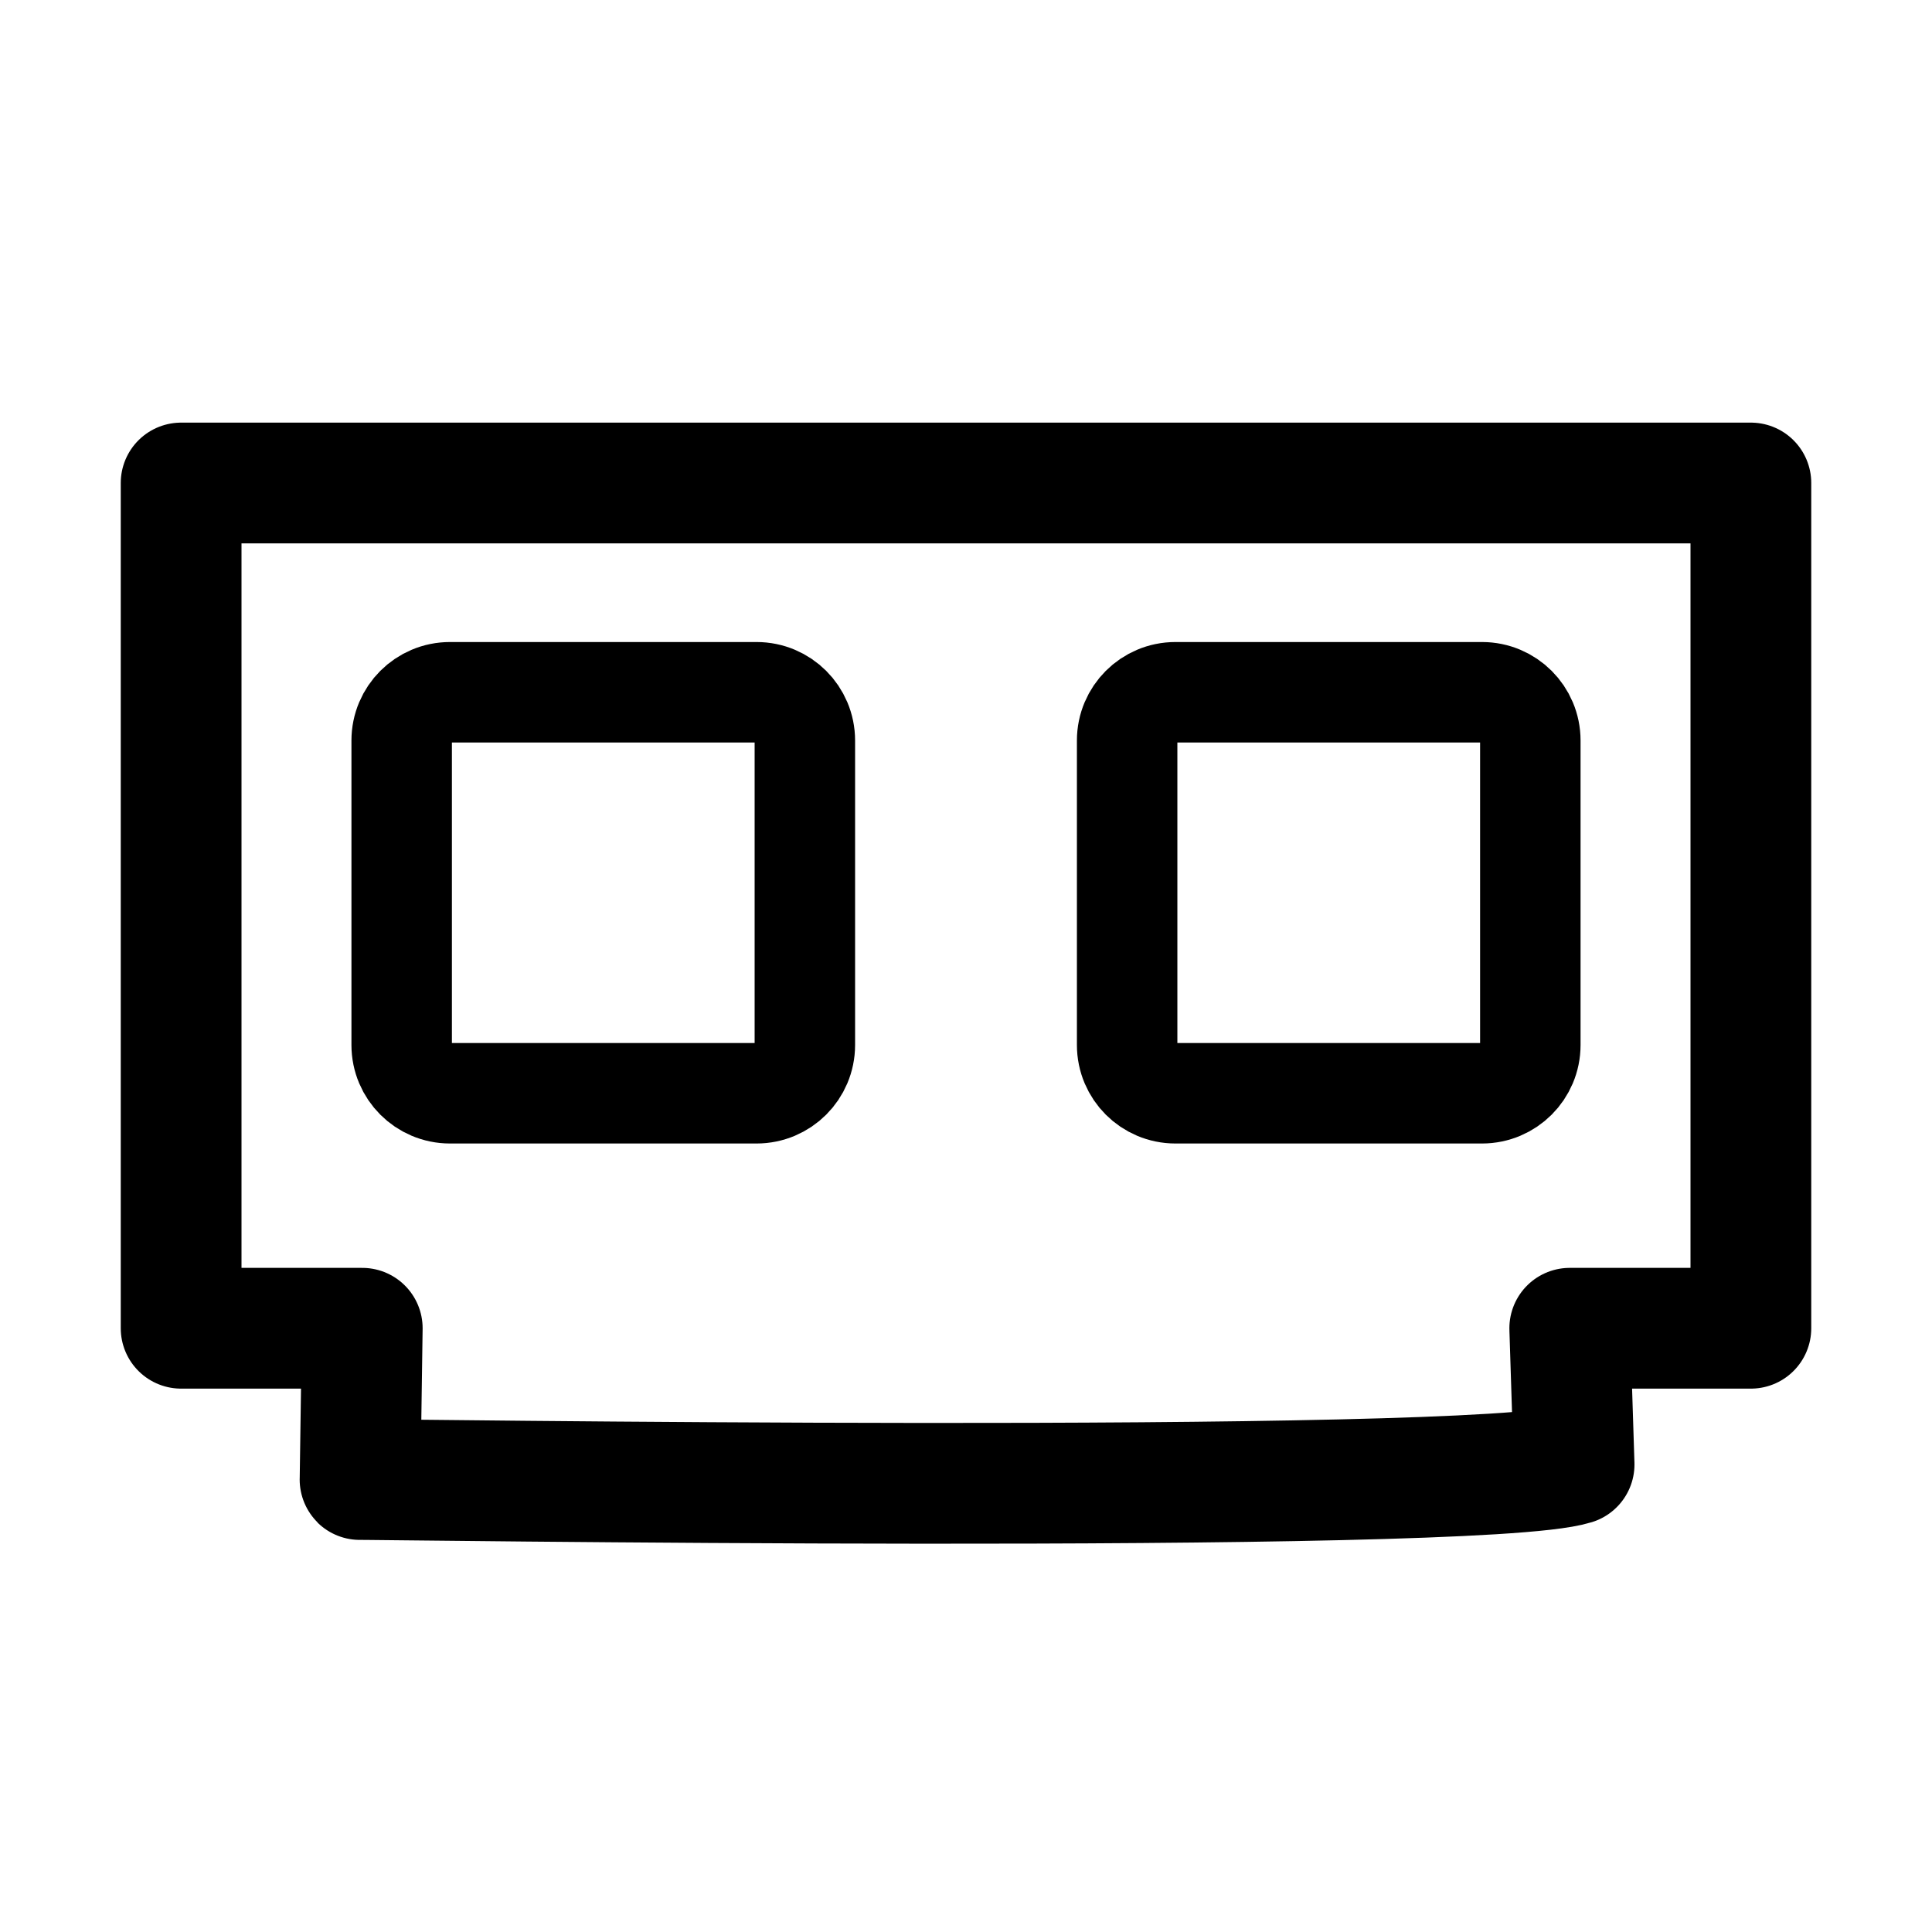
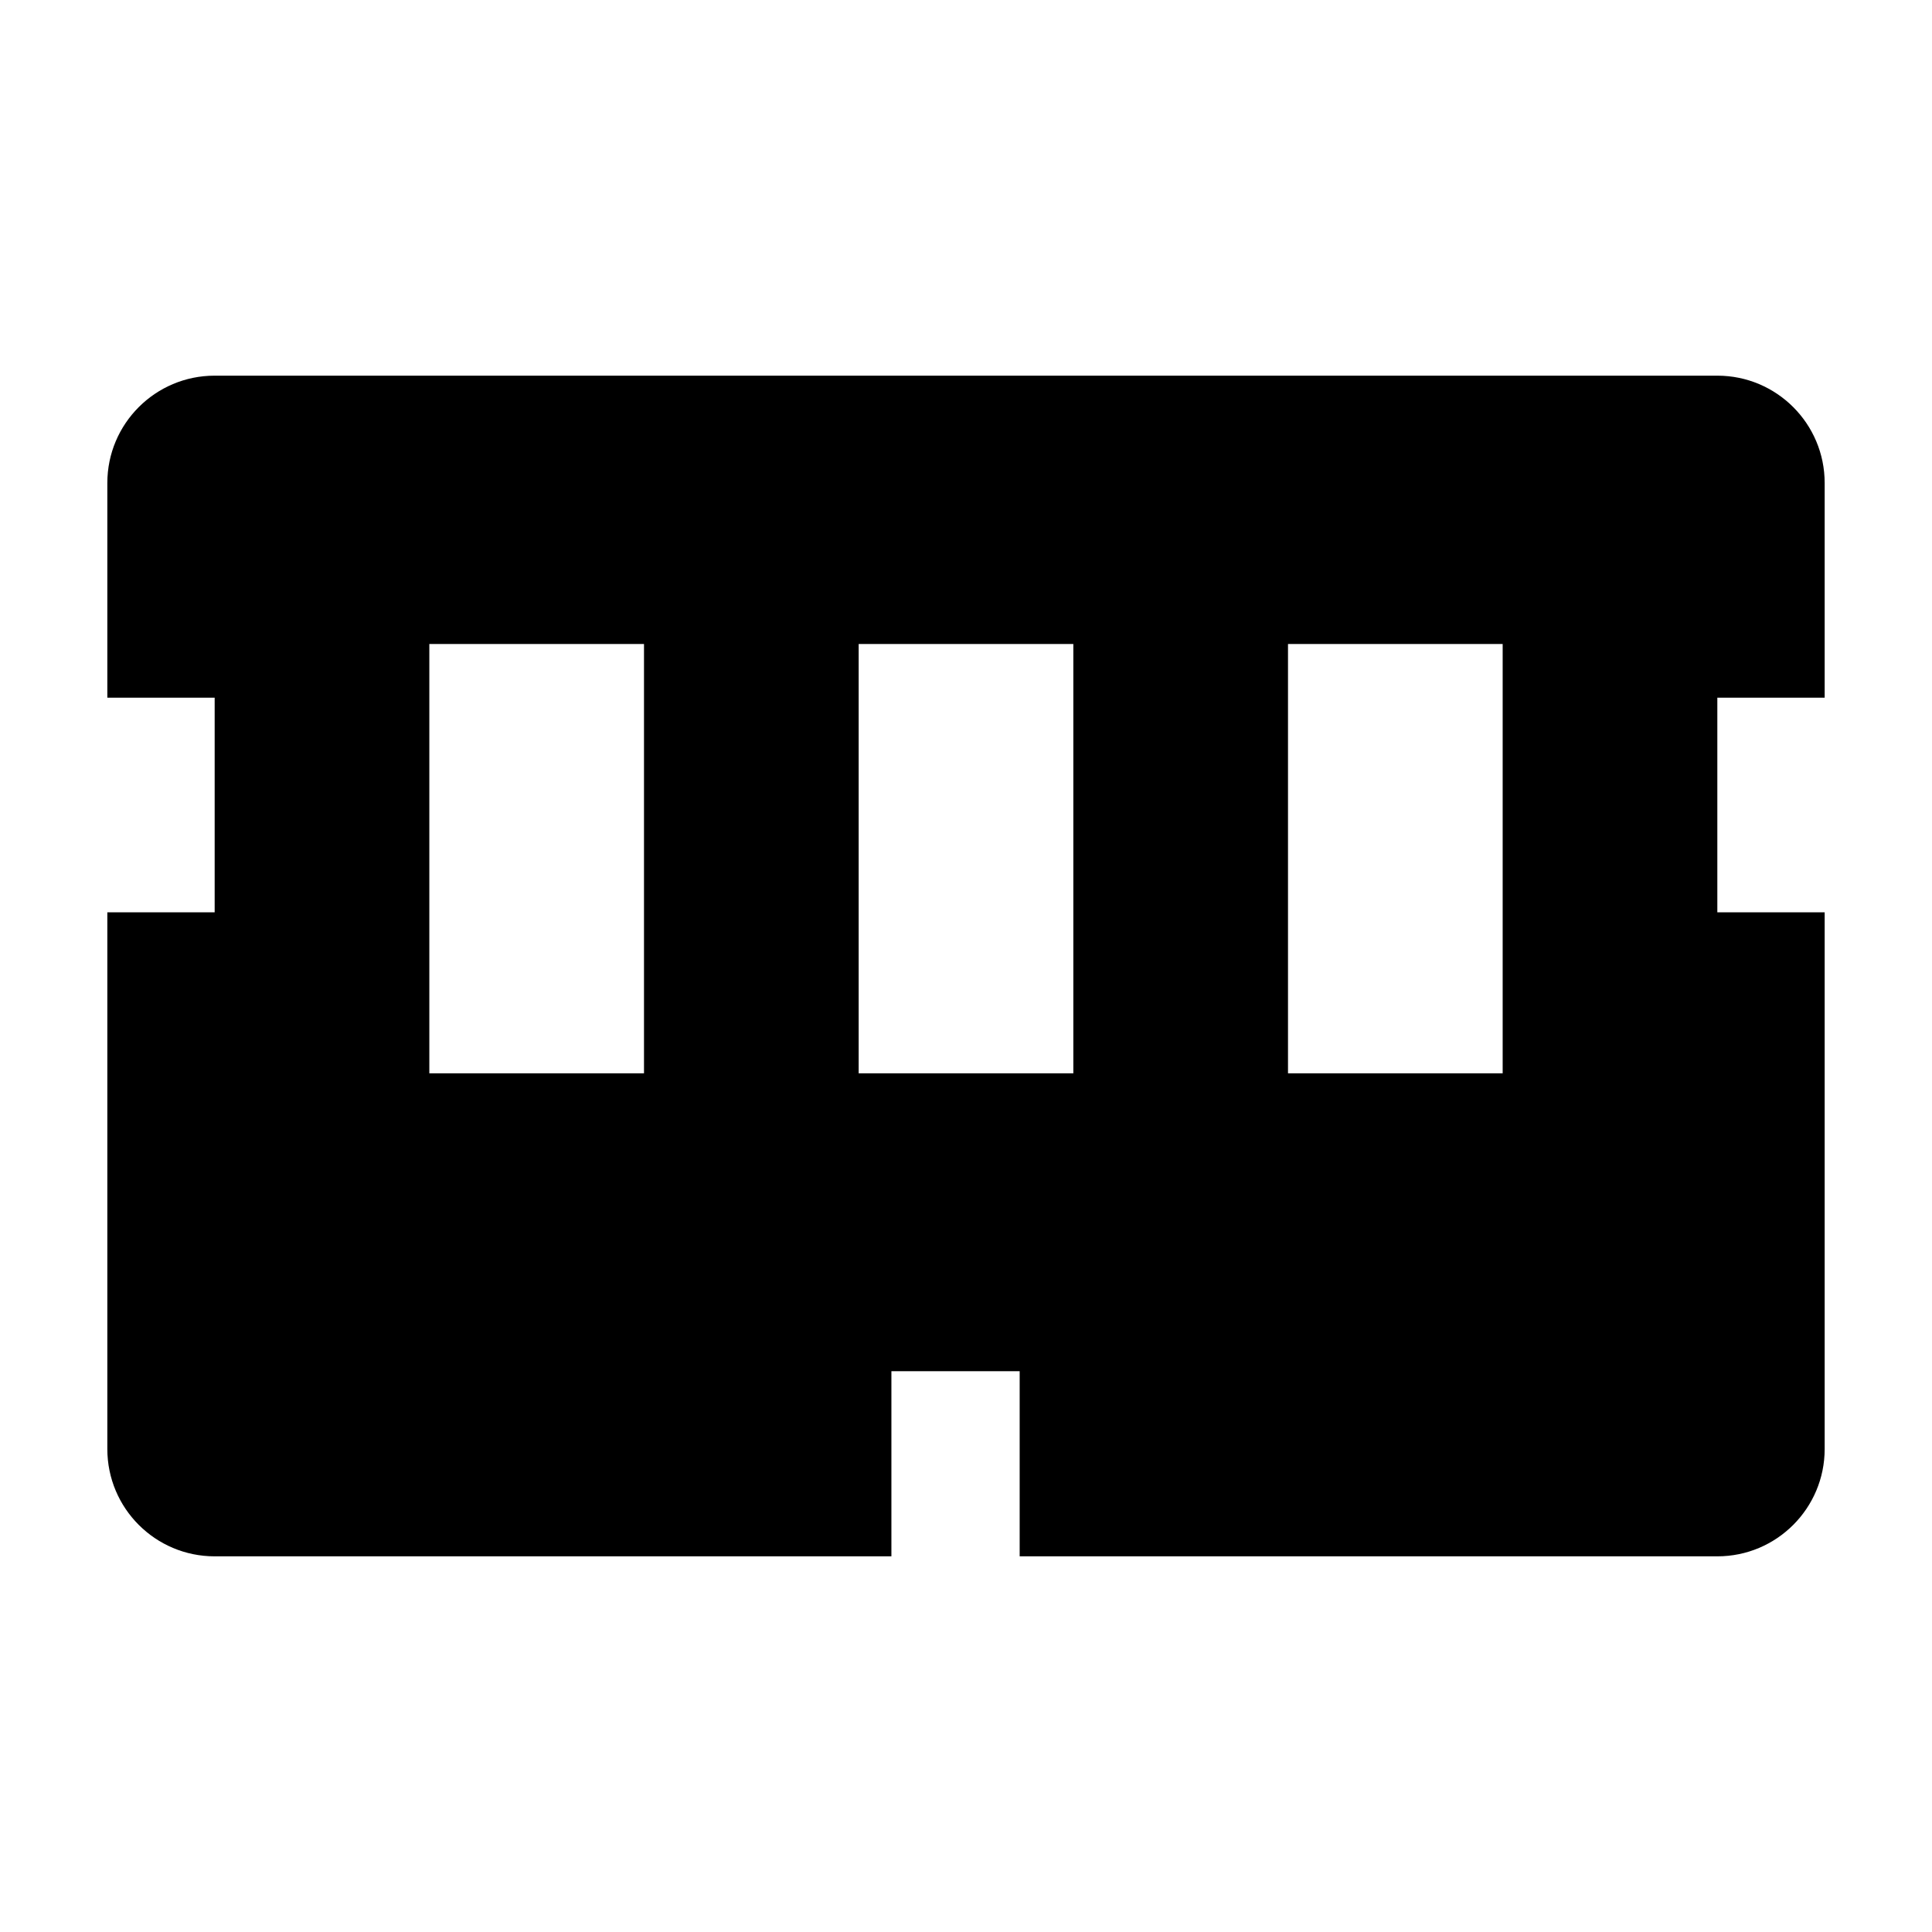
- <svg xmlns="http://www.w3.org/2000/svg" width="16" height="16" viewBox="0 0 16 16" fill="none" stroke="currentColor" stroke-width="1" stroke-linecap="round" stroke-linejoin="round">
-   <path d="M 1.5 4 L 14.5 4 L 14.5 11 L 13 11 L 13.036 12.128 C 12.208 12.385 2.83 12.246 2.982 12.253 L 3 11 L 1.5 11 L 1.5 4 Z" />
-   <g transform="matrix(1, 0, 0, 1, -0.5495, 0.215)">
-     <rect x="3.876" y="5.518" width="3.339" height="3.321" rx="0.4" stroke-width="0.832" />
-     <rect x="9.884" y="5.518" width="3.339" height="3.321" rx="0.4" stroke-width="0.832" />
-   </g>
+ <svg xmlns="http://www.w3.org/2000/svg" width="16" height="16" viewBox="0 0 36 36" fill="currentColor">
+   <path d="M34,13V9a2,2,0,0,0-2-2H4A2,2,0,0,0,2,9v4H4v4H2V27a2,2,0,0,0,2,2H16.61V25.55H19V29H32a2,2,0,0,0,2-2V17H32V13ZM12,20H8V12h4Zm8,0H16V12h4Zm8,0H24V12h4Z" />
</svg>
